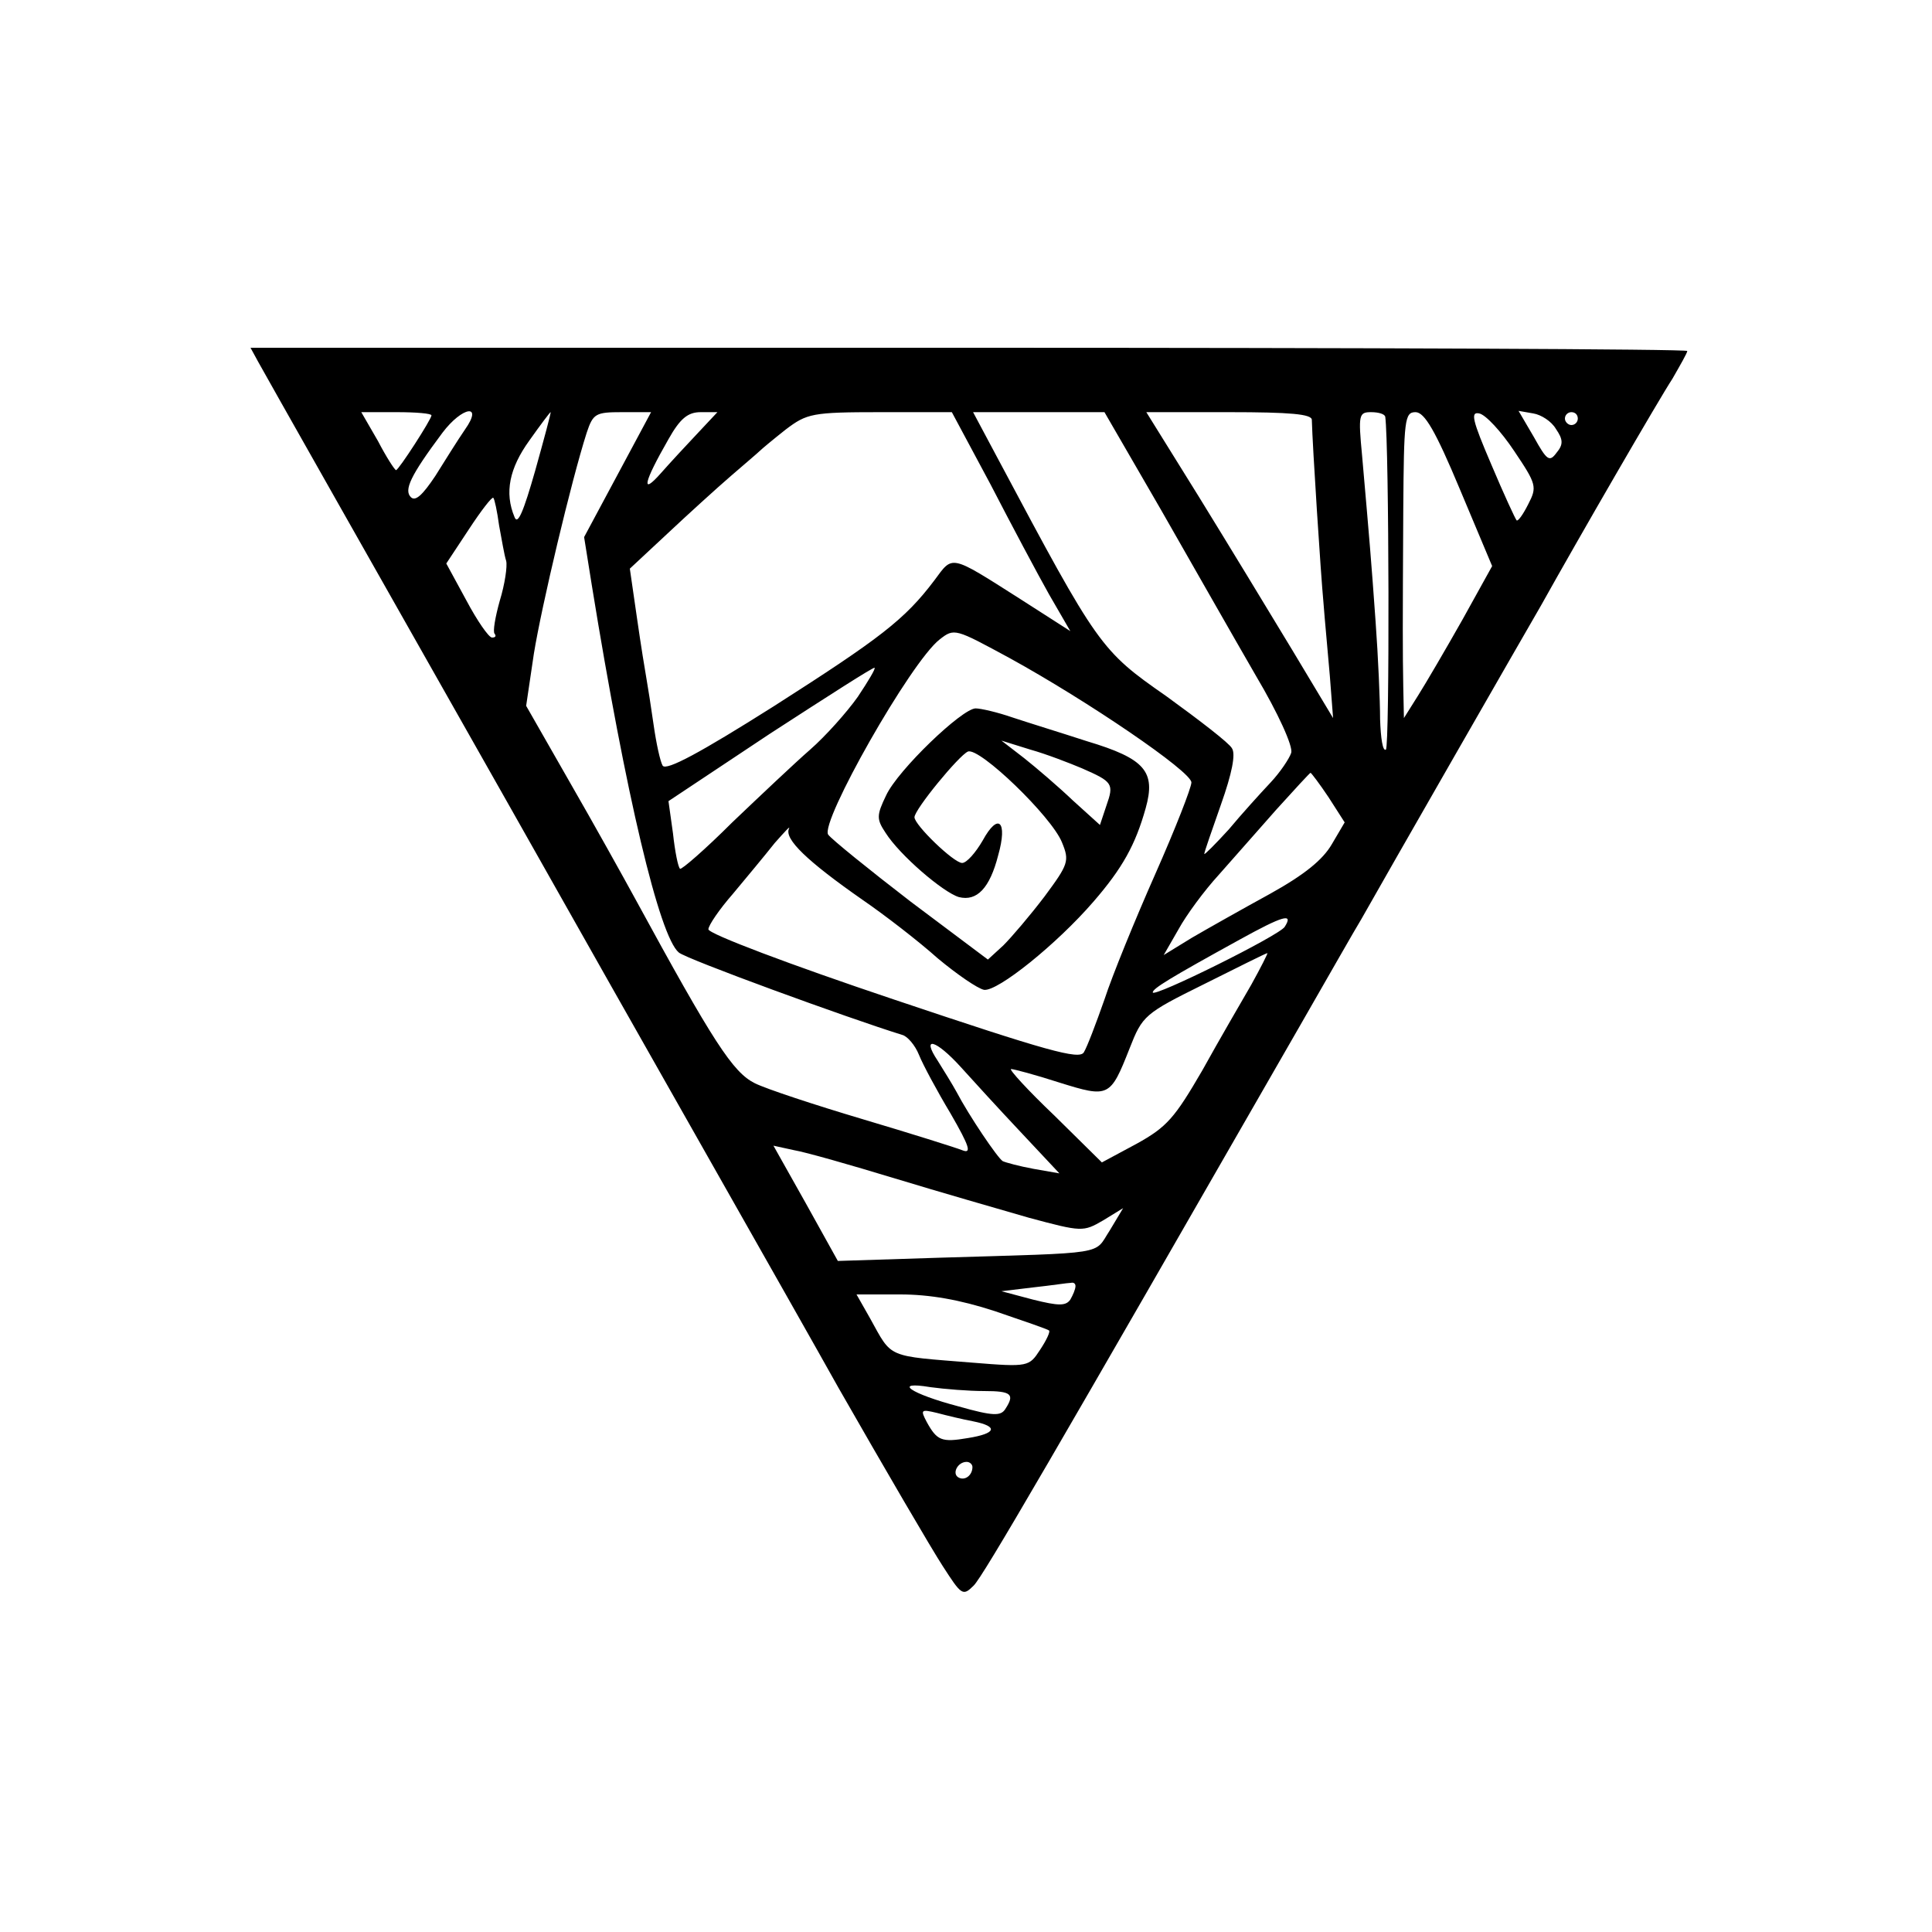
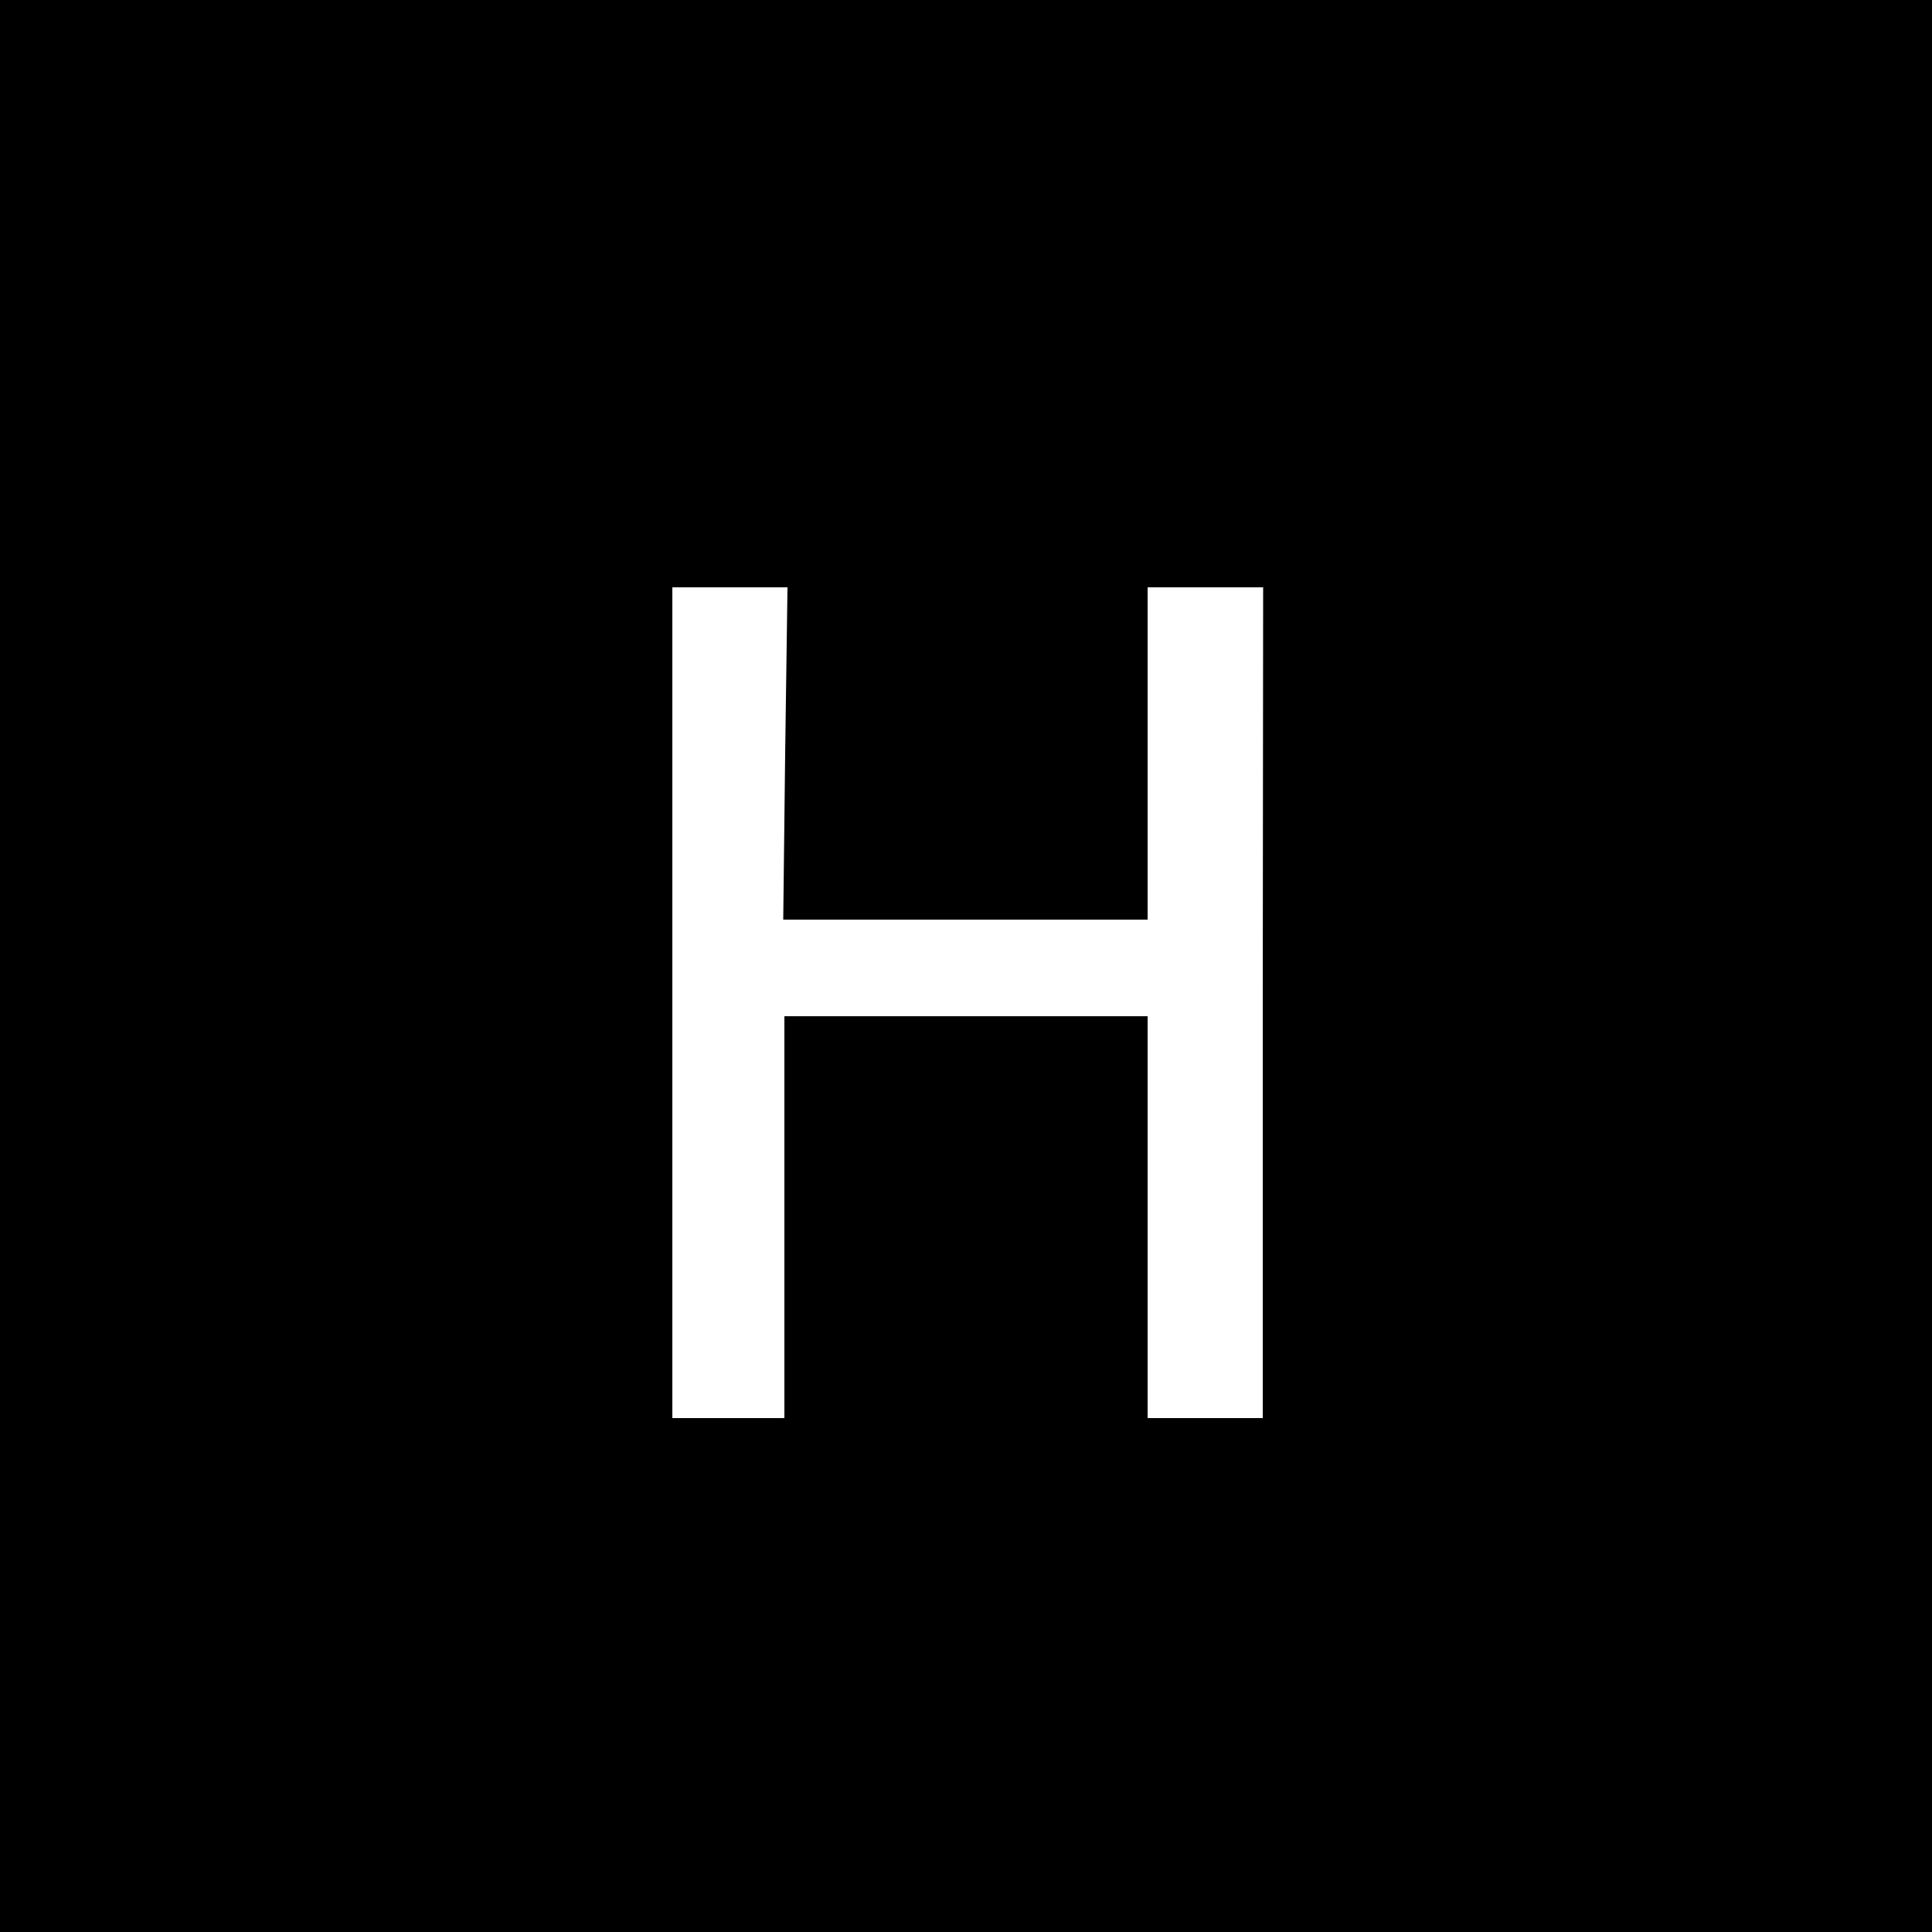
- <svg xmlns="http://www.w3.org/2000/svg" version="1.0" width="300pt" height="300pt" viewBox="0 0 300 300" preserveAspectRatio="xMidYMid meet">
-   <g transform="translate(0,300) scale(0.1,-0.1)" fill="#000000" stroke="none">
-     <path d="M401 2438 c7 -13 183 -324 392 -693 208 -369 438 -773 509 -900 72 -126 145 -251 162 -277 29 -45 31 -47 48 -30 15 15 124 203 507 870 42 73 84 147 95 165 32 57 258 451 279 487 58 104 183 320 204 352 12 21 23 40 23 43 0 3 -502 5 -1115 5 l-1116 0 12 -22z m269 -83 c0 -6 -51 -85 -55 -85 -2 0 -15 20 -28 45 l-26 45 55 0 c30 0 54 -2 54 -5z m52 -22 c-11 -16 -31 -48 -46 -72 -20 -30 -31 -40 -38 -33 -11 11 -1 33 49 100 31 41 64 46 35 5z m109 -64 c-18 -63 -27 -85 -32 -72 -16 38 -8 76 23 119 17 24 32 44 33 44 1 0 -10 -41 -24 -91z m128 -6 l-52 -97 12 -75 c53 -327 105 -545 135 -570 11 -10 263 -102 347 -128 8 -2 20 -16 26 -31 6 -15 28 -56 49 -91 30 -52 33 -63 18 -57 -10 4 -80 26 -154 48 -74 22 -150 47 -168 56 -34 17 -64 63 -186 287 -18 33 -63 114 -101 180 l-68 119 12 81 c12 74 58 268 82 343 10 30 14 32 55 32 l45 0 -52 -97z m125 65 c-17 -18 -43 -46 -58 -63 -31 -35 -27 -15 12 53 18 32 30 42 50 42 l26 0 -30 -32z m454 -80 c32 -62 73 -139 91 -171 l33 -57 -78 50 c-110 70 -104 68 -133 29 -46 -61 -84 -90 -250 -196 -114 -72 -166 -100 -172 -92 -4 7 -10 35 -14 63 -4 28 -9 60 -11 71 -2 11 -9 54 -15 96 l-11 76 59 55 c32 30 76 70 98 89 22 19 42 36 45 39 3 3 21 18 40 33 33 25 41 27 147 27 l111 0 60 -112z m265 -40 c48 -84 114 -200 147 -257 35 -59 58 -110 55 -120 -3 -9 -17 -30 -32 -46 -16 -17 -45 -49 -65 -73 -21 -23 -38 -40 -38 -38 0 3 12 37 26 77 17 48 23 78 17 87 -4 8 -51 44 -102 81 -102 71 -106 77 -260 366 l-40 75 102 0 102 0 88 -152z m234 140 c1 -40 14 -241 18 -283 2 -27 7 -79 10 -115 l5 -65 -63 105 c-35 58 -100 165 -145 238 l-82 132 128 0 c96 0 129 -3 129 -12z m114 5 c6 -43 7 -513 1 -517 -5 -3 -8 18 -9 47 0 29 -3 97 -7 152 -7 98 -9 121 -21 258 -6 63 -5 67 14 67 12 0 21 -3 22 -7z m116 -113 l50 -119 -46 -83 c-26 -46 -57 -99 -69 -118 l-22 -35 -1 48 c-1 58 -1 89 0 277 1 138 2 150 19 150 14 0 31 -29 69 -120z m84 60 c35 -52 36 -56 22 -83 -8 -16 -16 -27 -18 -25 -2 2 -20 41 -39 86 -30 70 -33 83 -19 80 10 -2 34 -28 54 -58z m65 34 c11 -16 12 -24 1 -37 -11 -15 -15 -12 -35 24 l-24 41 23 -4 c12 -2 28 -12 35 -24z m34 16 c0 -5 -4 -10 -10 -10 -5 0 -10 5 -10 10 0 6 5 10 10 10 6 0 10 -4 10 -10z m-1675 -166 c4 -21 8 -46 11 -55 2 -8 -2 -36 -10 -62 -7 -25 -11 -48 -8 -51 3 -4 1 -6 -4 -6 -5 0 -23 26 -40 58 l-31 57 35 53 c19 29 36 51 38 49 2 -2 6 -21 9 -43z m793 -206 c120 -66 282 -176 282 -193 0 -8 -25 -72 -56 -142 -31 -70 -67 -158 -79 -195 -13 -37 -27 -74 -32 -82 -7 -12 -57 2 -295 82 -161 54 -288 102 -288 109 0 6 17 31 38 55 20 24 50 60 65 79 16 18 25 28 22 22 -7 -16 28 -50 114 -110 35 -24 88 -65 117 -91 30 -25 62 -47 72 -49 21 -3 113 71 170 137 45 52 65 88 81 145 16 57 -1 77 -91 104 -40 13 -92 29 -116 37 -23 8 -49 14 -57 14 -21 0 -121 -96 -139 -135 -15 -31 -15 -37 -1 -58 22 -35 90 -93 114 -100 28 -7 48 14 61 65 15 53 0 67 -24 23 -11 -19 -25 -35 -32 -35 -13 0 -74 59 -74 71 0 12 69 96 83 102 18 7 130 -101 146 -141 12 -29 10 -34 -27 -84 -22 -29 -51 -63 -64 -76 l-24 -22 -120 90 c-65 50 -123 97 -128 104 -13 19 128 268 173 303 23 18 24 17 109 -29z m-236 -60 c-17 -24 -50 -61 -74 -82 -23 -20 -78 -72 -121 -113 -42 -42 -79 -74 -81 -72 -3 2 -8 27 -11 55 l-7 50 158 105 c88 57 161 104 162 102 2 -1 -10 -21 -26 -45z m348 -111 c48 -21 50 -24 38 -58 l-10 -30 -42 38 c-22 21 -57 51 -76 66 l-35 27 45 -14 c25 -7 61 -21 80 -29z m383 -45 l25 -39 -20 -34 c-14 -24 -42 -47 -96 -77 -42 -23 -97 -54 -121 -68 l-44 -27 23 40 c12 22 40 60 62 84 21 24 62 70 90 102 28 31 52 57 53 57 1 0 14 -17 28 -38z m-68 -201 c-7 -13 -205 -111 -205 -102 0 6 26 22 135 82 67 37 84 42 70 20z m-52 -90 c-15 -26 -50 -86 -76 -133 -43 -74 -55 -88 -102 -114 l-54 -29 -74 73 c-41 39 -71 72 -67 72 4 0 38 -9 75 -21 77 -24 79 -23 109 53 20 51 23 54 116 100 52 26 96 48 98 48 1 0 -10 -22 -25 -49z m-451 -128 c18 -20 60 -66 93 -101 l60 -64 -40 7 c-22 4 -44 10 -48 12 -8 5 -52 70 -72 108 -6 11 -19 32 -29 48 -26 39 -3 33 36 -10z m-102 -173 c69 -21 163 -48 208 -61 82 -22 84 -22 115 -4 l31 19 -21 -35 c-25 -38 1 -34 -265 -42 l-157 -5 -50 90 -50 89 32 -7 c18 -3 88 -23 157 -44z m280 -167 c0 -5 -4 -14 -8 -21 -7 -10 -18 -10 -58 0 l-49 13 50 6 c28 3 53 7 58 7 4 1 7 -1 7 -5z m-125 -39 c44 -15 82 -28 84 -30 2 -2 -4 -15 -14 -30 -17 -26 -18 -27 -104 -20 -136 11 -125 6 -160 69 l-21 37 68 0 c45 0 92 -8 147 -26z m-17 -124 c43 0 48 -5 33 -28 -7 -11 -19 -11 -72 4 -76 20 -104 40 -44 30 22 -3 59 -6 83 -6z m-17 -47 c40 -8 36 -19 -8 -26 -41 -7 -48 -4 -64 25 -10 19 -9 20 16 14 15 -4 40 -10 56 -13z m-1 -71 c0 -13 -12 -22 -22 -16 -10 6 -1 24 13 24 5 0 9 -4 9 -8z" />
-   </g>
+ <svg xmlns="http://www.w3.org/2000/svg" version="1" width="666.667" height="666.667" viewBox="0 0 500 500">
+   <path d="M0 250v250h500V0H0v250zm203.2-55l-.5 43H297v-86h29.9l-.1 107.5V367H297V263h-94v104h-29V152h29.8l-.6 43z" />
</svg>
